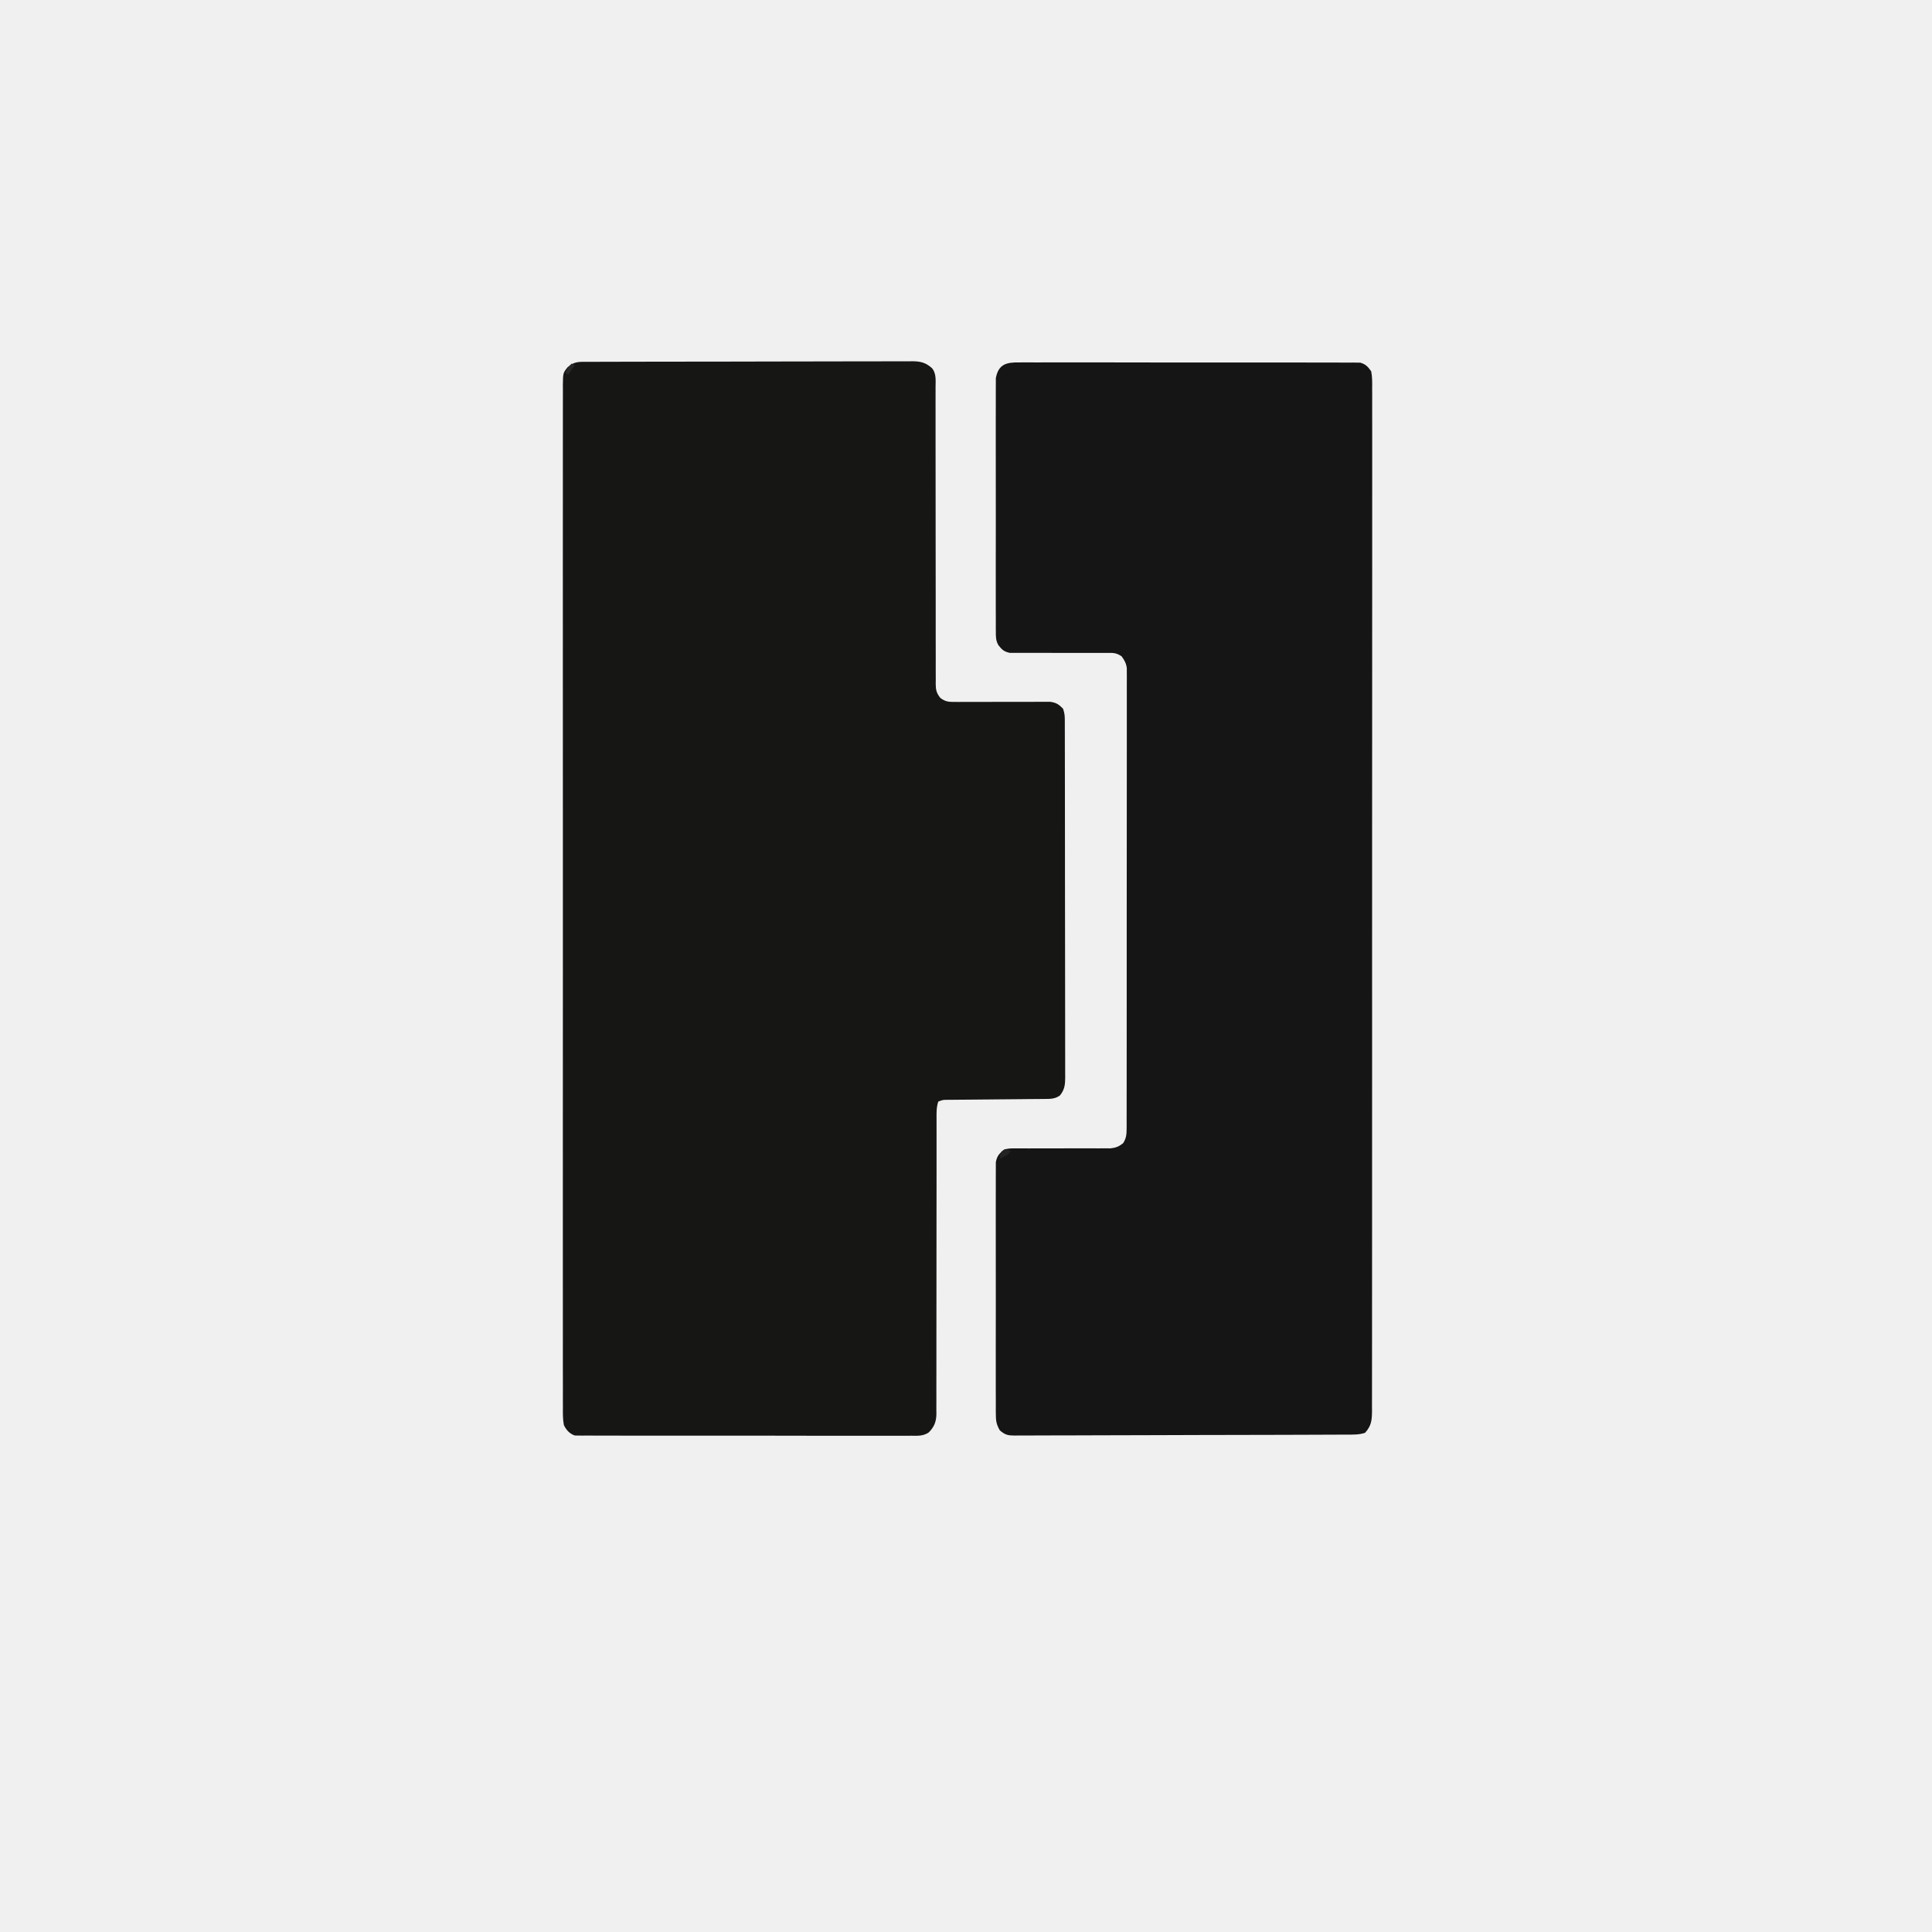
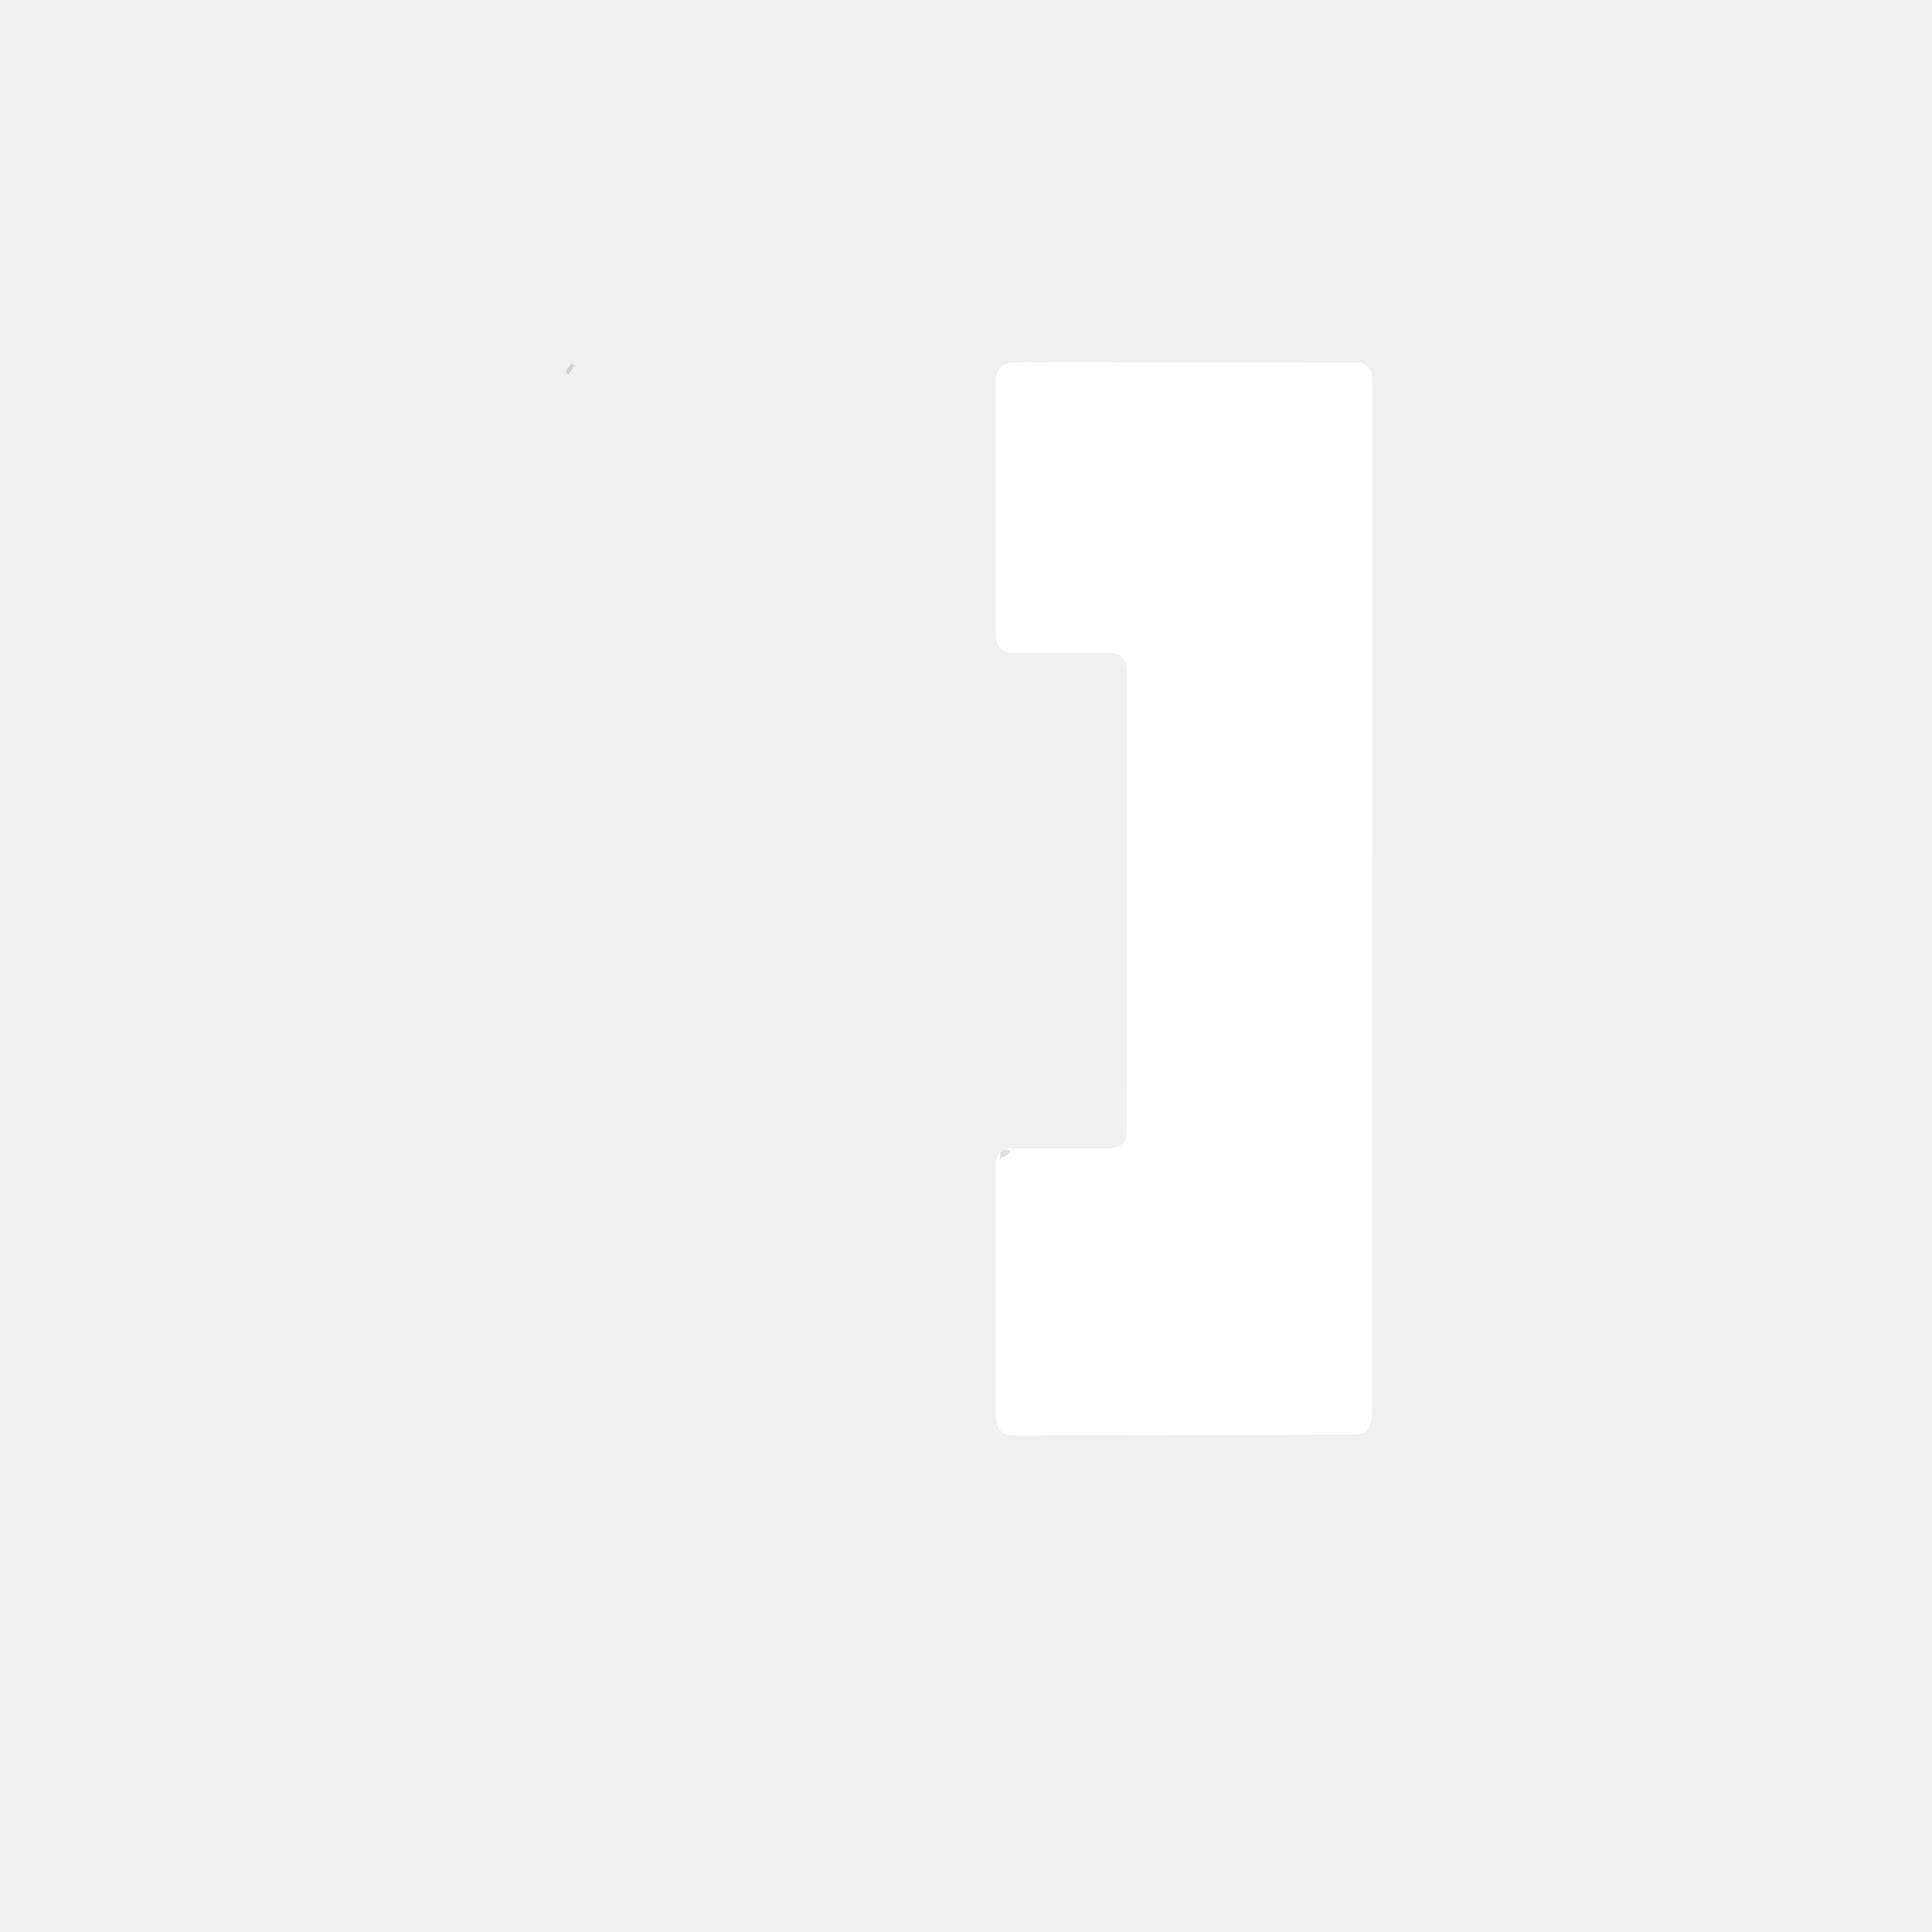
- <svg xmlns="http://www.w3.org/2000/svg" version="1.1" width="1254" height="1254">
-   <path d="M0 0 C0.92 -0.004 1.841 -0.007 2.789 -0.011 C5.892 -0.022 8.995 -0.026 12.098 -0.03 C14.315 -0.036 16.532 -0.043 18.749 -0.05 C24.787 -0.067 30.824 -0.078 36.861 -0.086 C40.631 -0.091 44.4 -0.097 48.169 -0.103 C58.604 -0.12 69.039 -0.135 79.474 -0.142 C82.182 -0.144 84.891 -0.146 87.599 -0.148 C88.272 -0.148 88.945 -0.149 89.639 -0.149 C100.544 -0.158 111.449 -0.183 122.353 -0.216 C133.547 -0.249 144.741 -0.266 155.935 -0.27 C162.221 -0.272 168.507 -0.281 174.793 -0.306 C180.706 -0.33 186.618 -0.334 192.531 -0.324 C194.702 -0.323 196.874 -0.329 199.045 -0.343 C202.008 -0.361 204.969 -0.354 207.932 -0.341 C209.223 -0.357 209.223 -0.357 210.54 -0.374 C215.882 -0.316 219.042 0.503 223.22 4.147 C226.032 7.727 225.494 12.099 225.465 16.453 C225.467 17.298 225.469 18.143 225.472 19.014 C225.477 21.851 225.468 24.687 225.46 27.524 C225.461 29.556 225.463 31.588 225.466 33.619 C225.47 37.997 225.469 42.375 225.464 46.753 C225.456 53.673 225.467 60.593 225.481 67.513 C225.519 87.192 225.537 106.871 225.525 126.55 C225.519 137.416 225.531 148.283 225.562 159.15 C225.581 166.031 225.577 172.912 225.558 179.793 C225.551 184.072 225.565 188.351 225.585 192.63 C225.59 194.616 225.586 196.602 225.574 198.588 C225.557 201.298 225.572 204.005 225.594 206.714 C225.576 207.896 225.576 207.896 225.558 209.103 C225.625 213.099 226.064 214.948 228.553 218.136 C232.003 220.738 234.022 220.762 238.318 220.743 C239.36 220.749 239.36 220.749 240.424 220.755 C241.926 220.761 243.428 220.755 244.93 220.739 C247.31 220.713 249.688 220.718 252.068 220.731 C257.119 220.751 262.169 220.732 267.22 220.71 C273.075 220.689 278.929 220.684 284.783 220.71 C287.124 220.714 289.464 220.692 291.804 220.67 C293.244 220.672 294.683 220.676 296.122 220.681 C297.375 220.674 298.628 220.668 299.919 220.662 C303.834 221.237 305.471 222.347 308.22 225.147 C309.133 227.885 309.347 229.481 309.351 232.297 C309.355 233.147 309.359 233.996 309.363 234.871 C309.362 235.805 309.361 236.738 309.36 237.7 C309.365 239.187 309.365 239.187 309.369 240.704 C309.378 244.041 309.38 247.378 309.381 250.715 C309.386 253.101 309.391 255.488 309.396 257.874 C309.409 264.368 309.416 270.862 309.42 277.355 C309.423 281.409 309.427 285.463 309.432 289.517 C309.444 300.74 309.454 311.962 309.458 323.184 C309.458 323.903 309.458 324.621 309.458 325.361 C309.458 326.081 309.459 326.801 309.459 327.543 C309.459 329.002 309.46 330.461 309.46 331.92 C309.46 332.643 309.461 333.367 309.461 334.113 C309.465 345.843 309.482 357.573 309.506 369.303 C309.529 381.343 309.542 393.383 309.543 405.424 C309.544 412.185 309.55 418.946 309.568 425.708 C309.584 432.065 309.586 438.423 309.578 444.781 C309.577 447.117 309.581 449.453 309.591 451.789 C309.604 454.973 309.598 458.157 309.588 461.341 C309.6 462.734 309.6 462.734 309.612 464.156 C309.575 468.977 309.372 472.237 306.22 476.147 C302.81 478.669 299.34 478.416 295.204 478.45 C294.506 478.459 293.808 478.467 293.089 478.476 C290.788 478.501 288.486 478.514 286.185 478.526 C284.584 478.542 282.982 478.559 281.381 478.578 C277.169 478.623 272.956 478.658 268.744 478.69 C261.998 478.742 255.252 478.807 248.506 478.878 C246.149 478.901 243.792 478.917 241.435 478.933 C239.992 478.946 238.549 478.96 237.107 478.974 C235.846 478.983 234.586 478.993 233.287 479.002 C230.179 479.01 230.179 479.01 227.22 480.147 C225.97 483.896 226.087 487.377 226.102 491.281 C226.101 492.12 226.101 492.959 226.1 493.823 C226.099 496.645 226.104 499.466 226.11 502.287 C226.11 504.305 226.11 506.324 226.109 508.343 C226.108 512.695 226.109 517.048 226.112 521.401 C226.116 528.284 226.107 535.166 226.095 542.049 C226.093 543.21 226.091 544.371 226.089 545.567 C226.084 547.941 226.08 550.316 226.076 552.69 C226.048 568.717 226.028 584.744 226.045 600.771 C226.057 611.577 226.047 622.384 226.013 633.19 C225.996 638.909 225.989 644.629 226.009 650.348 C226.027 655.73 226.018 661.11 225.987 666.492 C225.98 668.466 225.984 670.44 225.999 672.414 C226.018 675.112 226 677.807 225.973 680.505 C225.987 681.284 226.001 682.063 226.016 682.866 C225.913 687.929 224.672 691.168 221.107 694.834 C217.563 697.301 213.996 697.108 209.8 697.029 C208.389 697.045 208.389 697.045 206.95 697.06 C203.801 697.086 200.654 697.061 197.505 697.037 C195.246 697.045 192.987 697.056 190.729 697.069 C184.596 697.097 178.465 697.081 172.333 697.055 C165.918 697.033 159.504 697.047 153.089 697.055 C141.628 697.063 130.167 697.038 118.705 696.998 C108.315 696.962 97.925 696.961 87.534 696.984 C74.177 697.015 60.82 697.015 47.463 696.989 C42.362 696.98 37.261 696.983 32.16 696.996 C26.156 697.009 20.152 696.993 14.148 696.954 C11.943 696.944 9.737 696.945 7.532 696.957 C4.524 696.971 1.52 696.948 -1.487 696.916 C-2.802 696.935 -2.802 696.935 -4.143 696.954 C-5.354 696.93 -5.354 696.93 -6.589 696.905 C-7.283 696.903 -7.977 696.902 -8.691 696.9 C-12.213 695.631 -14.146 693.399 -15.78 690.147 C-16.502 686.349 -16.451 682.616 -16.409 678.759 C-16.416 677.601 -16.424 676.442 -16.431 675.249 C-16.446 672.028 -16.439 668.808 -16.422 665.587 C-16.41 662.086 -16.426 658.584 -16.439 655.082 C-16.457 648.943 -16.456 642.804 -16.443 636.665 C-16.424 627.536 -16.434 618.408 -16.449 609.279 C-16.476 592.976 -16.473 576.674 -16.459 560.371 C-16.446 546.104 -16.443 531.838 -16.449 517.571 C-16.449 516.626 -16.45 515.68 -16.45 514.706 C-16.452 510.868 -16.453 507.029 -16.455 503.191 C-16.47 467.17 -16.456 431.149 -16.43 395.129 C-16.406 363.112 -16.408 331.096 -16.432 299.079 C-16.459 263.125 -16.469 227.171 -16.454 191.217 C-16.452 187.386 -16.451 183.554 -16.449 179.723 C-16.449 178.78 -16.448 177.836 -16.448 176.864 C-16.442 162.605 -16.449 148.346 -16.461 134.087 C-16.476 117.877 -16.472 101.667 -16.445 85.457 C-16.43 76.38 -16.429 67.303 -16.448 58.226 C-16.459 52.168 -16.453 46.11 -16.431 40.052 C-16.419 36.597 -16.415 33.143 -16.433 29.688 C-16.448 25.97 -16.432 22.253 -16.409 18.535 C-16.421 17.457 -16.433 16.379 -16.445 15.268 C-16.343 7.196 -16.343 7.196 -13.366 3.498 C-9.051 -0.425 -5.596 -0.001 0 0 Z " fill="#161615" transform="translate(381.78,234.8528)" />
-   <path d="M0 0 C1.428 -0.013 1.428 -0.013 2.885 -0.026 C6.079 -0.048 9.27 -0.027 12.464 -0.005 C14.752 -0.012 17.04 -0.021 19.328 -0.032 C25.545 -0.055 31.762 -0.041 37.979 -0.018 C44.48 0.001 50.981 -0.01 57.482 -0.017 C69.101 -0.024 80.719 -0.001 92.337 0.034 C102.87 0.065 113.403 0.067 123.936 0.048 C137.474 0.024 151.011 0.025 164.549 0.047 C169.719 0.055 174.89 0.053 180.06 0.043 C186.147 0.033 192.234 0.047 198.321 0.08 C200.557 0.088 202.793 0.088 205.03 0.078 C208.078 0.067 211.125 0.086 214.174 0.114 C215.062 0.103 215.951 0.093 216.866 0.082 C217.685 0.095 218.503 0.109 219.347 0.123 C220.401 0.125 220.401 0.125 221.478 0.127 C225.077 1.199 226.395 2.705 228.587 5.755 C229.328 9.507 229.256 13.206 229.213 17.02 C229.22 18.177 229.227 19.335 229.234 20.527 C229.249 23.749 229.24 26.97 229.223 30.193 C229.209 33.694 229.225 37.196 229.236 40.697 C229.253 46.838 229.251 52.978 229.237 59.118 C229.216 68.249 229.223 77.379 229.236 86.51 C229.259 102.815 229.252 119.121 229.235 135.427 C229.219 149.697 229.213 163.966 229.217 178.236 C229.217 179.182 229.217 180.128 229.218 181.102 C229.219 184.94 229.22 188.779 229.221 192.617 C229.231 228.645 229.213 264.672 229.181 300.699 C229.153 332.722 229.148 364.745 229.163 396.768 C229.167 404.967 229.171 413.166 229.174 421.365 C229.175 422.879 229.175 422.879 229.176 424.424 C229.187 451.164 229.18 477.904 229.166 504.644 C229.165 507.521 229.164 510.398 229.162 513.274 C229.161 515.183 229.161 517.091 229.16 519 C229.153 533.261 229.155 547.523 229.163 561.785 C229.17 577.998 229.164 594.212 229.138 610.426 C229.124 619.505 229.121 628.584 229.134 637.663 C229.142 643.723 229.135 649.782 229.116 655.842 C229.105 659.298 229.101 662.753 229.115 666.209 C229.126 669.928 229.113 673.646 229.093 677.364 C229.102 678.443 229.111 679.521 229.12 680.633 C229.059 686.606 228.698 690.272 224.587 694.755 C220.564 696.096 216.685 695.91 212.49 695.916 C211.548 695.921 210.605 695.926 209.634 695.931 C206.463 695.947 203.292 695.955 200.12 695.964 C197.852 695.973 195.584 695.983 193.316 695.994 C185.857 696.025 178.398 696.045 170.938 696.064 C169.67 696.067 168.402 696.07 167.096 696.074 C155.145 696.105 143.194 696.131 131.243 696.148 C128.476 696.152 125.709 696.156 122.941 696.16 C122.253 696.161 121.566 696.162 120.857 696.163 C109.709 696.18 98.561 696.221 87.413 696.272 C75.969 696.324 64.526 696.353 53.082 696.36 C46.656 696.365 40.23 696.381 33.804 696.42 C27.761 696.457 21.719 696.465 15.676 696.452 C13.456 696.452 11.236 696.463 9.016 696.484 C5.989 696.511 2.965 696.502 -0.062 696.483 C-1.386 696.509 -1.386 696.509 -2.736 696.534 C-7.258 696.464 -8.897 696.194 -12.458 693.166 C-14.712 689.235 -15.041 686.97 -15.048 682.462 C-15.06 681.393 -15.06 681.393 -15.072 680.304 C-15.092 677.929 -15.076 675.556 -15.06 673.181 C-15.067 671.474 -15.076 669.767 -15.087 668.06 C-15.11 663.431 -15.101 658.804 -15.085 654.176 C-15.072 649.331 -15.084 644.486 -15.092 639.641 C-15.101 631.506 -15.089 623.371 -15.065 615.236 C-15.038 605.832 -15.047 596.428 -15.074 587.023 C-15.097 578.946 -15.1 570.87 -15.087 562.793 C-15.079 557.97 -15.078 553.148 -15.095 548.325 C-15.109 543.791 -15.099 539.258 -15.07 534.725 C-15.064 533.061 -15.066 531.397 -15.077 529.734 C-15.09 527.462 -15.073 525.193 -15.048 522.922 C-15.046 521.651 -15.044 520.38 -15.042 519.071 C-14.243 514.857 -12.749 513.371 -9.413 510.755 C-6.112 510.136 -6.112 510.136 -2.316 510.143 C-1.273 510.135 -1.273 510.135 -0.21 510.126 C2.077 510.113 4.363 510.134 6.649 510.154 C8.244 510.148 9.84 510.14 11.435 510.129 C15.628 510.106 19.821 510.111 24.015 510.123 C30.727 510.141 37.438 510.131 44.15 510.097 C46.491 510.091 48.83 510.104 51.171 510.119 C52.61 510.116 54.05 510.113 55.489 510.108 C57.368 510.114 57.368 510.114 59.286 510.12 C62.908 509.72 64.743 509.008 67.587 506.755 C69.568 503.611 69.838 501.164 69.841 497.482 C69.85 495.871 69.85 495.871 69.859 494.227 C69.853 492.458 69.853 492.458 69.847 490.653 C69.851 489.399 69.855 488.146 69.859 486.854 C69.869 483.373 69.867 479.891 69.863 476.41 C69.86 472.656 69.869 468.902 69.877 465.148 C69.89 457.792 69.891 450.437 69.889 443.082 C69.887 437.105 69.889 431.128 69.893 425.15 C69.894 424.3 69.895 423.45 69.895 422.575 C69.896 420.848 69.898 419.121 69.899 417.394 C69.91 401.194 69.908 384.993 69.901 368.792 C69.896 353.965 69.908 339.137 69.927 324.31 C69.946 309.092 69.954 293.874 69.95 278.656 C69.948 270.11 69.951 261.563 69.965 253.017 C69.977 245.741 69.978 238.466 69.966 231.191 C69.96 227.477 69.959 223.765 69.971 220.052 C69.984 216.029 69.974 212.007 69.961 207.984 C69.972 206.219 69.972 206.219 69.983 204.417 C69.976 203.34 69.969 202.263 69.962 201.154 C69.962 200.225 69.962 199.297 69.962 198.34 C69.504 195.181 68.457 193.326 66.587 190.755 C62.881 188.285 61.047 188.515 56.624 188.532 C55.92 188.531 55.216 188.531 54.49 188.53 C52.961 188.53 51.432 188.534 49.903 188.542 C47.482 188.552 45.061 188.547 42.64 188.536 C35.756 188.508 28.872 188.496 21.988 188.525 C17.776 188.542 13.565 188.53 9.354 188.499 C7.75 188.493 6.147 188.498 4.543 188.514 C2.297 188.535 0.054 188.52 -2.192 188.496 C-3.469 188.498 -4.745 188.5 -6.061 188.501 C-9.789 187.671 -11.055 186.48 -13.376 183.515 C-15.131 180.538 -15.043 177.837 -15.048 174.43 C-15.056 173.715 -15.064 172.999 -15.072 172.262 C-15.092 169.876 -15.076 167.491 -15.06 165.105 C-15.067 163.39 -15.076 161.674 -15.087 159.959 C-15.11 155.308 -15.101 150.658 -15.085 146.007 C-15.072 141.137 -15.084 136.267 -15.092 131.397 C-15.101 123.219 -15.089 115.042 -15.065 106.864 C-15.038 97.413 -15.047 87.962 -15.074 78.511 C-15.097 70.393 -15.1 62.275 -15.087 54.156 C-15.079 49.309 -15.078 44.463 -15.095 39.615 C-15.109 35.058 -15.099 30.502 -15.07 25.944 C-15.064 24.273 -15.065 22.602 -15.077 20.93 C-15.09 18.646 -15.073 16.364 -15.048 14.08 C-15.046 12.803 -15.044 11.526 -15.042 10.21 C-13.38 1.084 -8.096 -0.128 0 0 Z " fill="#151515" transform="translate(661.4132,235.2448)" />
-   <path d="M0 0 C0.598 0.227 1.196 0.454 1.812 0.688 C0.306 3.701 -2.219 4.298 -5.188 5.688 C-5.188 2.688 -5.188 2.688 -3.938 0.938 C-2.188 -0.312 -2.188 -0.312 0 0 Z " fill="#232323" transform="translate(654.1875,746.3125)" />
-   <path d="M0 0 C0.66 0.33 1.32 0.66 2 1 C0.02 3.97 0.02 3.97 -2 7 C-2.66 6.67 -3.32 6.34 -4 6 C-2.848 3.532 -1.952 1.952 0 0 Z " fill="#272728" transform="translate(371,236)" />
+ <svg xmlns="http://www.w3.org/2000/svg" version="1.1" viewBox="0 0 1254 1254" width="1254" height="1254">
+   <path d="M0 0 C0.92 -0.004 1.841 -0.007 2.789 -0.011 C5.892 -0.022 8.995 -0.026 12.098 -0.03 C14.315 -0.036 16.532 -0.043 18.749 -0.05 C24.787 -0.067 30.824 -0.078 36.861 -0.086 C40.631 -0.091 44.4 -0.097 48.169 -0.103 C58.604 -0.12 69.039 -0.135 79.474 -0.142 C82.182 -0.144 84.891 -0.146 87.599 -0.148 C88.272 -0.148 88.945 -0.149 89.639 -0.149 C100.544 -0.158 111.449 -0.183 122.353 -0.216 C133.547 -0.249 144.741 -0.266 155.935 -0.27 C162.221 -0.272 168.507 -0.281 174.793 -0.306 C180.706 -0.33 186.618 -0.334 192.531 -0.324 C194.702 -0.323 196.874 -0.329 199.045 -0.343 C202.008 -0.361 204.969 -0.354 207.932 -0.341 C209.223 -0.357 209.223 -0.357 210.54 -0.374 C215.882 -0.316 219.042 0.503 223.22 4.147 C226.032 7.727 225.494 12.099 225.465 16.453 C225.467 17.298 225.469 18.143 225.472 19.014 C225.477 21.851 225.468 24.687 225.46 27.524 C225.461 29.556 225.463 31.588 225.466 33.619 C225.47 37.997 225.469 42.375 225.464 46.753 C225.456 53.673 225.467 60.593 225.481 67.513 C225.519 87.192 225.537 106.871 225.525 126.55 C225.519 137.416 225.531 148.283 225.562 159.15 C225.581 166.031 225.577 172.912 225.558 179.793 C225.551 184.072 225.565 188.351 225.585 192.63 C225.59 194.616 225.586 196.602 225.574 198.588 C225.557 201.298 225.572 204.005 225.594 206.714 C225.576 207.896 225.576 207.896 225.558 209.103 C225.625 213.099 226.064 214.948 228.553 218.136 C232.003 220.738 234.022 220.762 238.318 220.743 C239.36 220.749 239.36 220.749 240.424 220.755 C241.926 220.761 243.428 220.755 244.93 220.739 C247.31 220.713 249.688 220.718 252.068 220.731 C257.119 220.751 262.169 220.732 267.22 220.71 C273.075 220.689 278.929 220.684 284.783 220.71 C287.124 220.714 289.464 220.692 291.804 220.67 C293.244 220.672 294.683 220.676 296.122 220.681 C297.375 220.674 298.628 220.668 299.919 220.662 C303.834 221.237 305.471 222.347 308.22 225.147 C309.133 227.885 309.347 229.481 309.351 232.297 C309.355 233.147 309.359 233.996 309.363 234.871 C309.362 235.805 309.361 236.738 309.36 237.7 C309.365 239.187 309.365 239.187 309.369 240.704 C309.378 244.041 309.38 247.378 309.381 250.715 C309.386 253.101 309.391 255.488 309.396 257.874 C309.409 264.368 309.416 270.862 309.42 277.355 C309.423 281.409 309.427 285.463 309.432 289.517 C309.444 300.74 309.454 311.962 309.458 323.184 C309.458 323.903 309.458 324.621 309.458 325.361 C309.458 326.081 309.459 326.801 309.459 327.543 C309.459 329.002 309.46 330.461 309.46 331.92 C309.46 332.643 309.461 333.367 309.461 334.113 C309.465 345.843 309.482 357.573 309.506 369.303 C309.529 381.343 309.542 393.383 309.543 405.424 C309.544 412.185 309.55 418.946 309.568 425.708 C309.584 432.065 309.586 438.423 309.578 444.781 C309.577 447.117 309.581 449.453 309.591 451.789 C309.604 454.973 309.598 458.157 309.588 461.341 C309.6 462.734 309.6 462.734 309.612 464.156 C309.575 468.977 309.372 472.237 306.22 476.147 C302.81 478.669 299.34 478.416 295.204 478.45 C294.506 478.459 293.808 478.467 293.089 478.476 C290.788 478.501 288.486 478.514 286.185 478.526 C284.584 478.542 282.982 478.559 281.381 478.578 C277.169 478.623 272.956 478.658 268.744 478.69 C261.998 478.742 255.252 478.807 248.506 478.878 C246.149 478.901 243.792 478.917 241.435 478.933 C239.992 478.946 238.549 478.96 237.107 478.974 C235.846 478.983 234.586 478.993 233.287 479.002 C230.179 479.01 230.179 479.01 227.22 480.147 C225.97 483.896 226.087 487.377 226.102 491.281 C226.101 492.12 226.101 492.959 226.1 493.823 C226.099 496.645 226.104 499.466 226.11 502.287 C226.11 504.305 226.11 506.324 226.109 508.343 C226.108 512.695 226.109 517.048 226.112 521.401 C226.116 528.284 226.107 535.166 226.095 542.049 C226.093 543.21 226.091 544.371 226.089 545.567 C226.084 547.941 226.08 550.316 226.076 552.69 C226.048 568.717 226.028 584.744 226.045 600.771 C226.057 611.577 226.047 622.384 226.013 633.19 C225.996 638.909 225.989 644.629 226.009 650.348 C226.027 655.73 226.018 661.11 225.987 666.492 C225.98 668.466 225.984 670.44 225.999 672.414 C226.018 675.112 226 677.807 225.973 680.505 C225.987 681.284 226.001 682.063 226.016 682.866 C225.913 687.929 224.672 691.168 221.107 694.834 C217.563 697.301 213.996 697.108 209.8 697.029 C208.389 697.045 208.389 697.045 206.95 697.06 C203.801 697.086 200.654 697.061 197.505 697.037 C195.246 697.045 192.987 697.056 190.729 697.069 C184.596 697.097 178.465 697.081 172.333 697.055 C165.918 697.033 159.504 697.047 153.089 697.055 C141.628 697.063 130.167 697.038 118.705 696.998 C108.315 696.962 97.925 696.961 87.534 696.984 C74.177 697.015 60.82 697.015 47.463 696.989 C42.362 696.98 37.261 696.983 32.16 696.996 C26.156 697.009 20.152 696.993 14.148 696.954 C11.943 696.944 9.737 696.945 7.532 696.957 C4.524 696.971 1.52 696.948 -1.487 696.916 C-2.802 696.935 -2.802 696.935 -4.143 696.954 C-5.354 696.93 -5.354 696.93 -6.589 696.905 C-7.283 696.903 -7.977 696.902 -8.691 696.9 C-12.213 695.631 -14.146 693.399 -15.78 690.147 C-16.502 686.349 -16.451 682.616 -16.409 678.759 C-16.416 677.601 -16.424 676.442 -16.431 675.249 C-16.446 672.028 -16.439 668.808 -16.422 665.587 C-16.41 662.086 -16.426 658.584 -16.439 655.082 C-16.457 648.943 -16.456 642.804 -16.443 636.665 C-16.424 627.536 -16.434 618.408 -16.449 609.279 C-16.476 592.976 -16.473 576.674 -16.459 560.371 C-16.446 546.104 -16.443 531.838 -16.449 517.571 C-16.449 516.626 -16.45 515.68 -16.45 514.706 C-16.452 510.868 -16.453 507.029 -16.455 503.191 C-16.47 467.17 -16.456 431.149 -16.43 395.129 C-16.406 363.112 -16.408 331.096 -16.432 299.079 C-16.459 263.125 -16.469 227.171 -16.454 191.217 C-16.452 187.386 -16.451 183.554 -16.449 179.723 C-16.449 178.78 -16.448 177.836 -16.448 176.864 C-16.442 162.605 -16.449 148.346 -16.461 134.087 C-16.476 117.877 -16.472 101.667 -16.445 85.457 C-16.43 76.38 -16.429 67.303 -16.448 58.226 C-16.459 52.168 -16.453 46.11 -16.431 40.052 C-16.419 36.597 -16.415 33.143 -16.433 29.688 C-16.448 25.97 -16.432 22.253 -16.409 18.535 C-16.421 17.457 -16.433 16.379 -16.445 15.268 C-16.343 7.196 -16.343 7.196 -13.366 3.498 C-9.051 -0.425 -5.596 -0.001 0 0 Z " fill="#f0f0f0" transform="translate(381.78,234.8528)" />
+   <path d="M0 0 C1.428 -0.013 1.428 -0.013 2.885 -0.026 C6.079 -0.048 9.27 -0.027 12.464 -0.005 C14.752 -0.012 17.04 -0.021 19.328 -0.032 C25.545 -0.055 31.762 -0.041 37.979 -0.018 C44.48 0.001 50.981 -0.01 57.482 -0.017 C69.101 -0.024 80.719 -0.001 92.337 0.034 C102.87 0.065 113.403 0.067 123.936 0.048 C137.474 0.024 151.011 0.025 164.549 0.047 C169.719 0.055 174.89 0.053 180.06 0.043 C186.147 0.033 192.234 0.047 198.321 0.08 C200.557 0.088 202.793 0.088 205.03 0.078 C208.078 0.067 211.125 0.086 214.174 0.114 C215.062 0.103 215.951 0.093 216.866 0.082 C217.685 0.095 218.503 0.109 219.347 0.123 C220.401 0.125 220.401 0.125 221.478 0.127 C225.077 1.199 226.395 2.705 228.587 5.755 C229.328 9.507 229.256 13.206 229.213 17.02 C229.22 18.177 229.227 19.335 229.234 20.527 C229.249 23.749 229.24 26.97 229.223 30.193 C229.209 33.694 229.225 37.196 229.236 40.697 C229.253 46.838 229.251 52.978 229.237 59.118 C229.216 68.249 229.223 77.379 229.236 86.51 C229.259 102.815 229.252 119.121 229.235 135.427 C229.219 149.697 229.213 163.966 229.217 178.236 C229.217 179.182 229.217 180.128 229.218 181.102 C229.219 184.94 229.22 188.779 229.221 192.617 C229.231 228.645 229.213 264.672 229.181 300.699 C229.153 332.722 229.148 364.745 229.163 396.768 C229.167 404.967 229.171 413.166 229.174 421.365 C229.175 422.879 229.175 422.879 229.176 424.424 C229.187 451.164 229.18 477.904 229.166 504.644 C229.165 507.521 229.164 510.398 229.162 513.274 C229.161 515.183 229.161 517.091 229.16 519 C229.153 533.261 229.155 547.523 229.163 561.785 C229.17 577.998 229.164 594.212 229.138 610.426 C229.124 619.505 229.121 628.584 229.134 637.663 C229.142 643.723 229.135 649.782 229.116 655.842 C229.105 659.298 229.101 662.753 229.115 666.209 C229.126 669.928 229.113 673.646 229.093 677.364 C229.102 678.443 229.111 679.521 229.12 680.633 C229.059 686.606 228.698 690.272 224.587 694.755 C220.564 696.096 216.685 695.91 212.49 695.916 C211.548 695.921 210.605 695.926 209.634 695.931 C206.463 695.947 203.292 695.955 200.12 695.964 C197.852 695.973 195.584 695.983 193.316 695.994 C185.857 696.025 178.398 696.045 170.938 696.064 C169.67 696.067 168.402 696.07 167.096 696.074 C155.145 696.105 143.194 696.131 131.243 696.148 C128.476 696.152 125.709 696.156 122.941 696.16 C122.253 696.161 121.566 696.162 120.857 696.163 C109.709 696.18 98.561 696.221 87.413 696.272 C75.969 696.324 64.526 696.353 53.082 696.36 C46.656 696.365 40.23 696.381 33.804 696.42 C27.761 696.457 21.719 696.465 15.676 696.452 C13.456 696.452 11.236 696.463 9.016 696.484 C5.989 696.511 2.965 696.502 -0.062 696.483 C-1.386 696.509 -1.386 696.509 -2.736 696.534 C-7.258 696.464 -8.897 696.194 -12.458 693.166 C-14.712 689.235 -15.041 686.97 -15.048 682.462 C-15.06 681.393 -15.06 681.393 -15.072 680.304 C-15.092 677.929 -15.076 675.556 -15.06 673.181 C-15.067 671.474 -15.076 669.767 -15.087 668.06 C-15.11 663.431 -15.101 658.804 -15.085 654.176 C-15.072 649.331 -15.084 644.486 -15.092 639.641 C-15.101 631.506 -15.089 623.371 -15.065 615.236 C-15.038 605.832 -15.047 596.428 -15.074 587.023 C-15.097 578.946 -15.1 570.87 -15.087 562.793 C-15.079 557.97 -15.078 553.148 -15.095 548.325 C-15.109 543.791 -15.099 539.258 -15.07 534.725 C-15.064 533.061 -15.066 531.397 -15.077 529.734 C-15.09 527.462 -15.073 525.193 -15.048 522.922 C-15.046 521.651 -15.044 520.38 -15.042 519.071 C-14.243 514.857 -12.749 513.371 -9.413 510.755 C-6.112 510.136 -6.112 510.136 -2.316 510.143 C-1.273 510.135 -1.273 510.135 -0.21 510.126 C2.077 510.113 4.363 510.134 6.649 510.154 C8.244 510.148 9.84 510.14 11.435 510.129 C15.628 510.106 19.821 510.111 24.015 510.123 C30.727 510.141 37.438 510.131 44.15 510.097 C46.491 510.091 48.83 510.104 51.171 510.119 C52.61 510.116 54.05 510.113 55.489 510.108 C57.368 510.114 57.368 510.114 59.286 510.12 C62.908 509.72 64.743 509.008 67.587 506.755 C69.568 503.611 69.838 501.164 69.841 497.482 C69.85 495.871 69.85 495.871 69.859 494.227 C69.853 492.458 69.853 492.458 69.847 490.653 C69.851 489.399 69.855 488.146 69.859 486.854 C69.869 483.373 69.867 479.891 69.863 476.41 C69.86 472.656 69.869 468.902 69.877 465.148 C69.89 457.792 69.891 450.437 69.889 443.082 C69.887 437.105 69.889 431.128 69.893 425.15 C69.894 424.3 69.895 423.45 69.895 422.575 C69.896 420.848 69.898 419.121 69.899 417.394 C69.91 401.194 69.908 384.993 69.901 368.792 C69.896 353.965 69.908 339.137 69.927 324.31 C69.946 309.092 69.954 293.874 69.95 278.656 C69.948 270.11 69.951 261.563 69.965 253.017 C69.977 245.741 69.978 238.466 69.966 231.191 C69.96 227.477 69.959 223.765 69.971 220.052 C69.984 216.029 69.974 212.007 69.961 207.984 C69.972 206.219 69.972 206.219 69.983 204.417 C69.976 203.34 69.969 202.263 69.962 201.154 C69.962 200.225 69.962 199.297 69.962 198.34 C69.504 195.181 68.457 193.326 66.587 190.755 C62.881 188.285 61.047 188.515 56.624 188.532 C55.92 188.531 55.216 188.531 54.49 188.53 C52.961 188.53 51.432 188.534 49.903 188.542 C47.482 188.552 45.061 188.547 42.64 188.536 C35.756 188.508 28.872 188.496 21.988 188.525 C17.776 188.542 13.565 188.53 9.354 188.499 C7.75 188.493 6.147 188.498 4.543 188.514 C2.297 188.535 0.054 188.52 -2.192 188.496 C-3.469 188.498 -4.745 188.5 -6.061 188.501 C-9.789 187.671 -11.055 186.48 -13.376 183.515 C-15.131 180.538 -15.043 177.837 -15.048 174.43 C-15.056 173.715 -15.064 172.999 -15.072 172.262 C-15.092 169.876 -15.076 167.491 -15.06 165.105 C-15.067 163.39 -15.076 161.674 -15.087 159.959 C-15.11 155.308 -15.101 150.658 -15.085 146.007 C-15.072 141.137 -15.084 136.267 -15.092 131.397 C-15.101 123.219 -15.089 115.042 -15.065 106.864 C-15.038 97.413 -15.047 87.962 -15.074 78.511 C-15.097 70.393 -15.1 62.275 -15.087 54.156 C-15.079 49.309 -15.078 44.463 -15.095 39.615 C-15.109 35.058 -15.099 30.502 -15.07 25.944 C-15.064 24.273 -15.065 22.602 -15.077 20.93 C-15.09 18.646 -15.073 16.364 -15.048 14.08 C-15.046 12.803 -15.044 11.526 -15.042 10.21 C-13.38 1.084 -8.096 -0.128 0 0 Z " fill="#ffffff" transform="translate(661.4132,235.2448)" />
+   <path d="M0 0 C0.598 0.227 1.196 0.454 1.812 0.688 C0.306 3.701 -2.219 4.298 -5.188 5.688 C-5.188 2.688 -5.188 2.688 -3.938 0.938 C-2.188 -0.312 -2.188 -0.312 0 0 Z " fill="#e0e0e0" transform="translate(654.1875,746.3125)" />
+   <path d="M0 0 C0.66 0.33 1.32 0.66 2 1 C0.02 3.97 0.02 3.97 -2 7 C-2.66 6.67 -3.32 6.34 -4 6 C-2.848 3.532 -1.952 1.952 0 0 Z " fill="#d0d0d0" transform="translate(371,236)" />
</svg>
